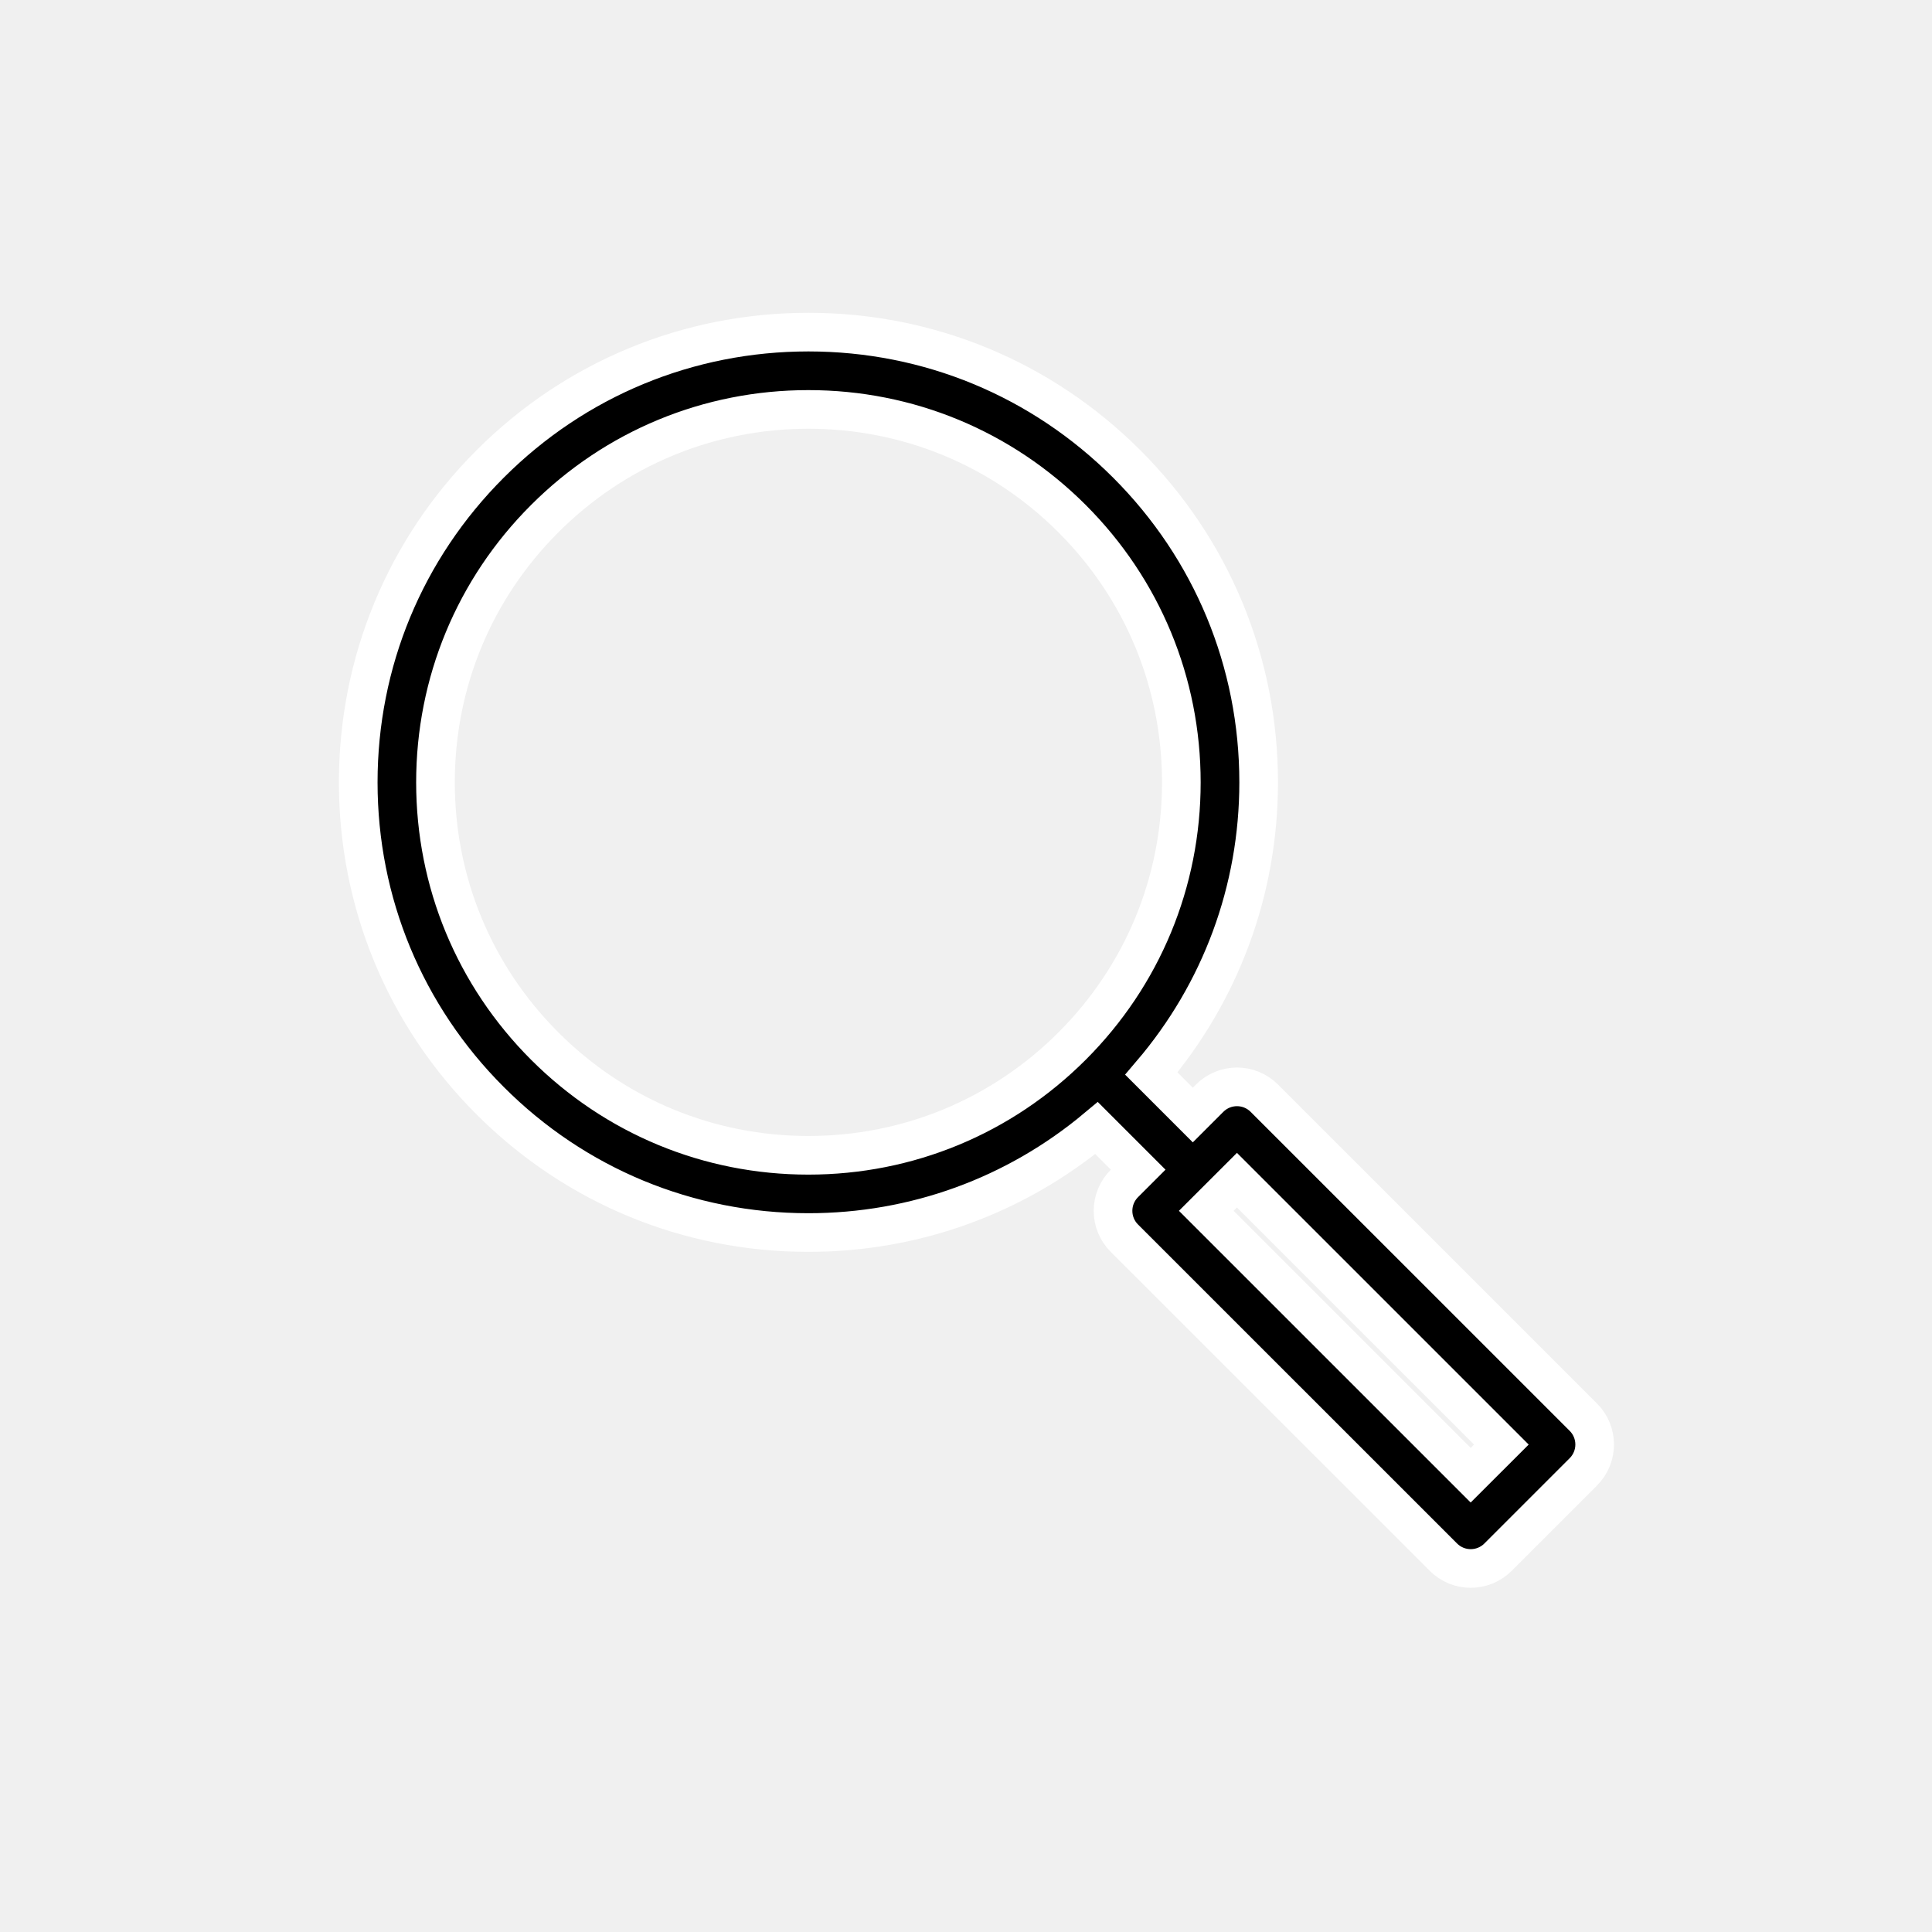
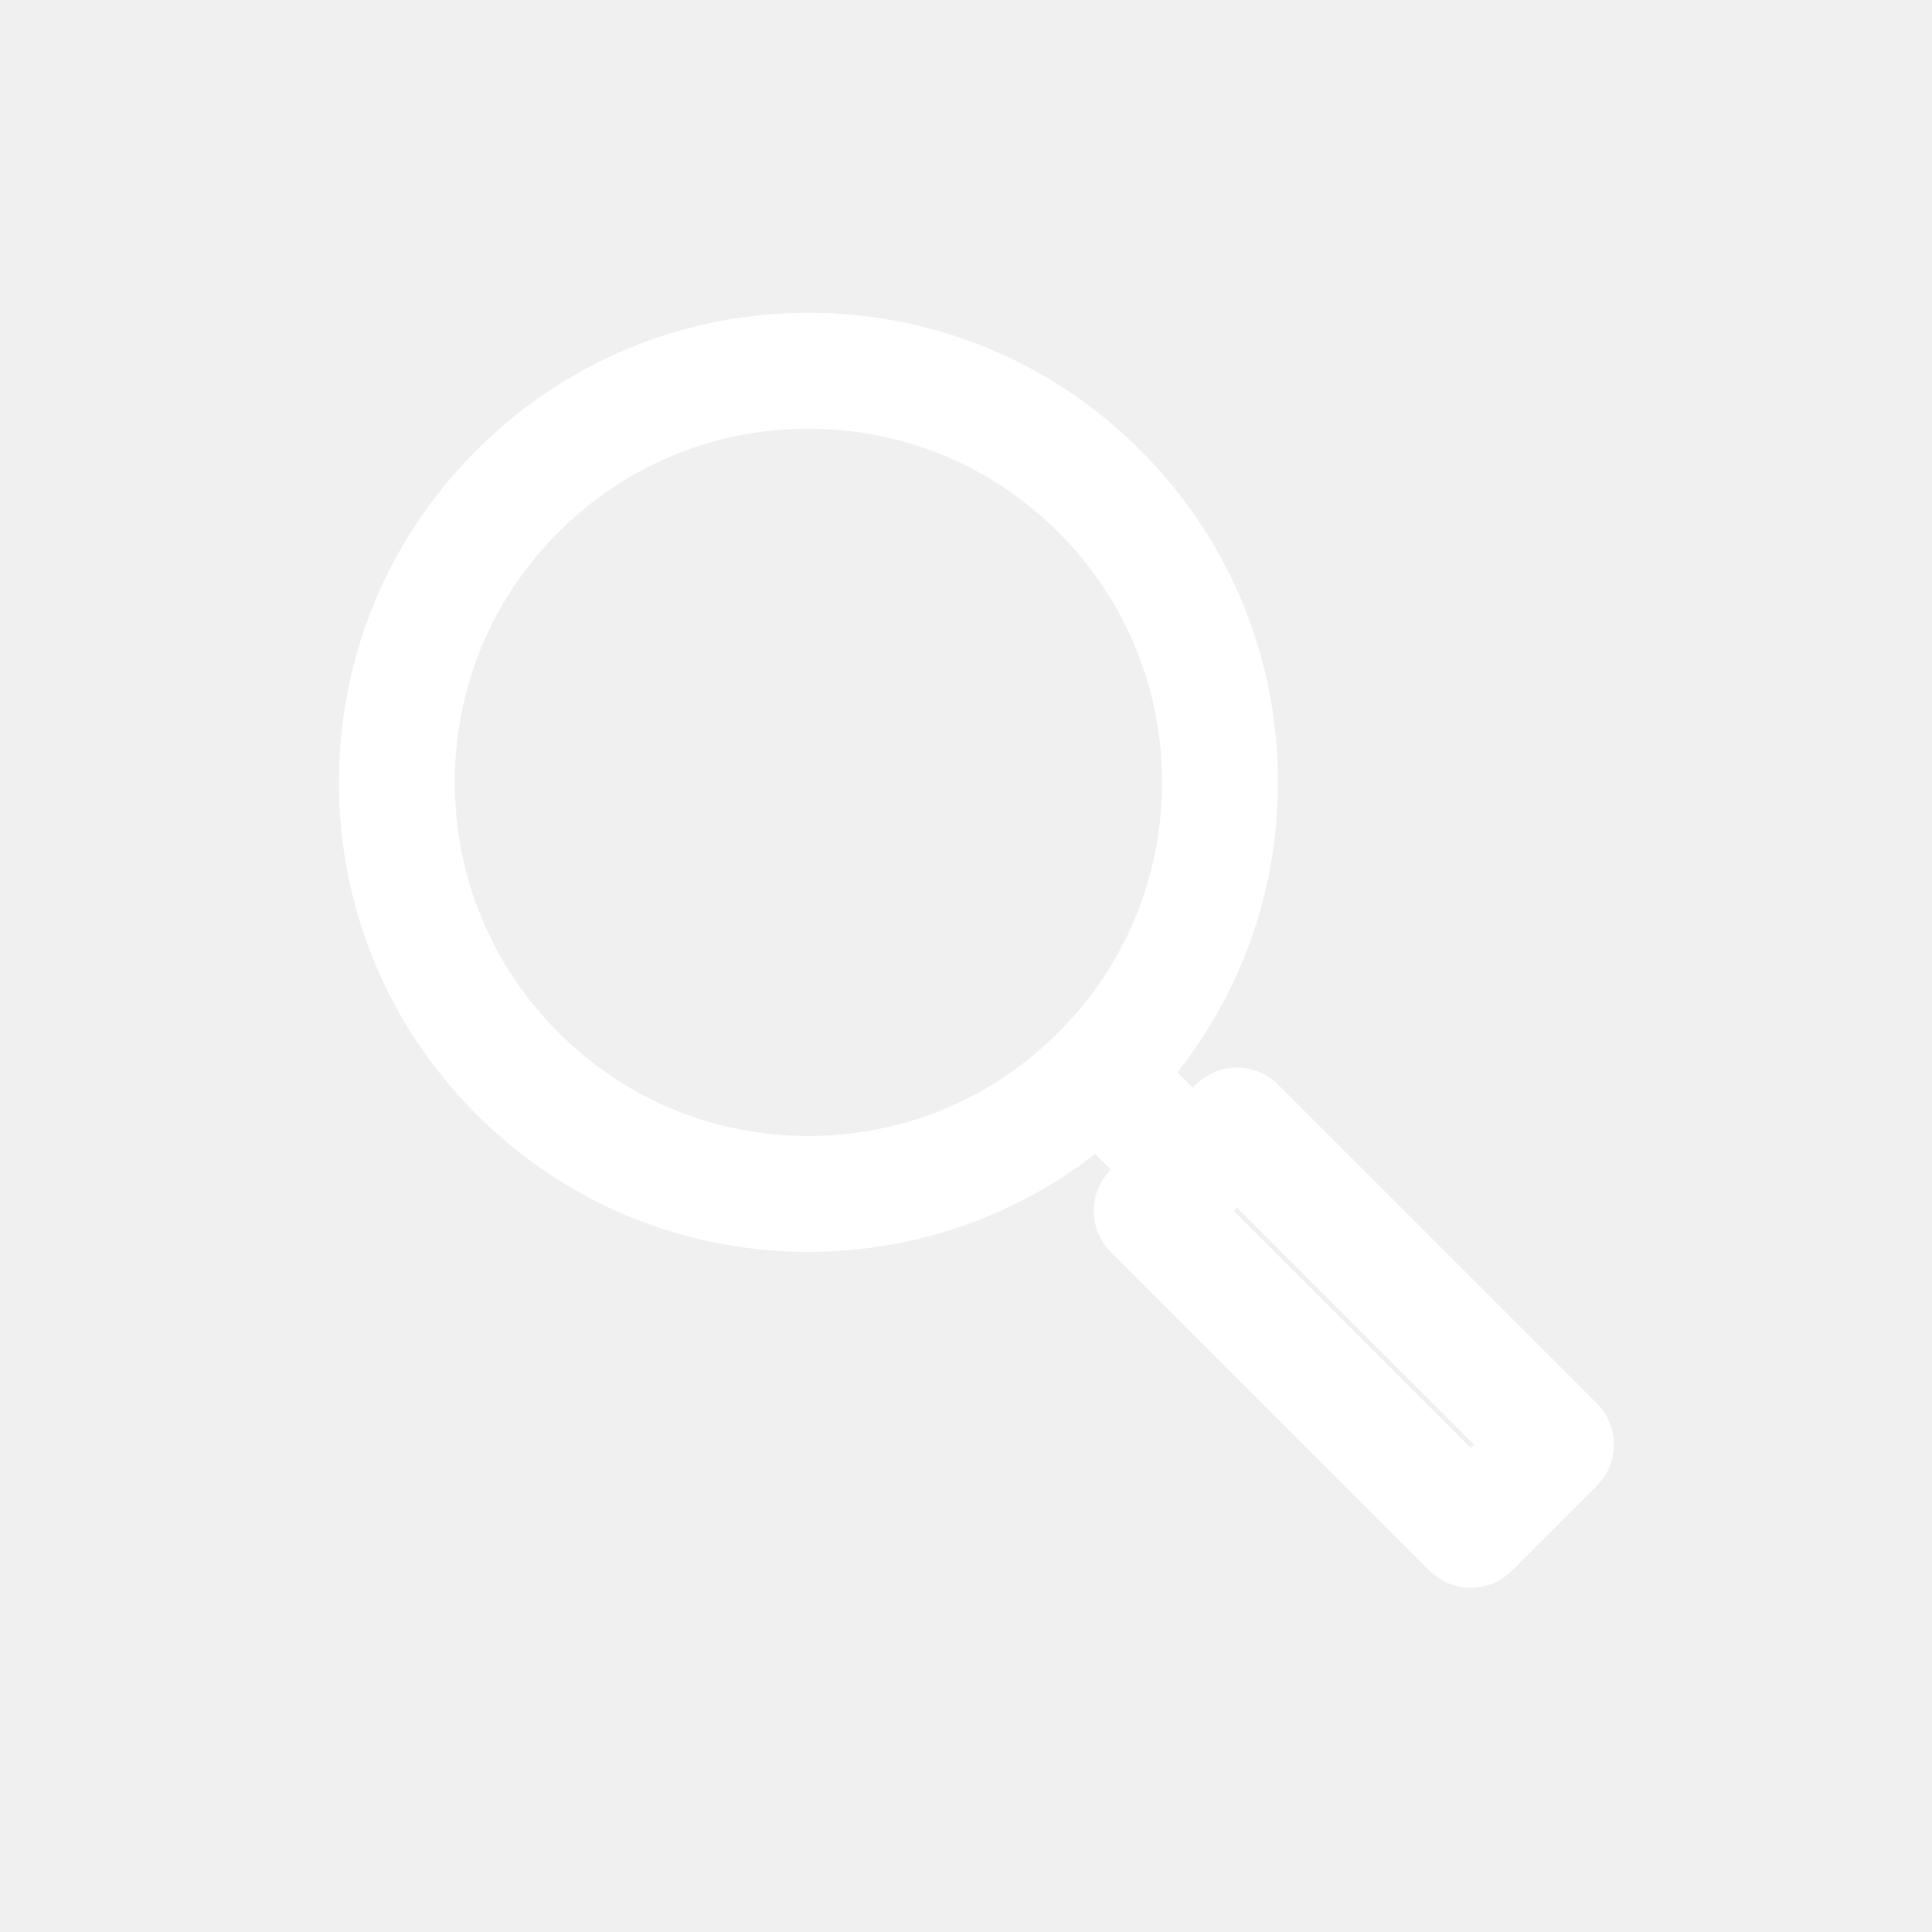
<svg xmlns="http://www.w3.org/2000/svg" height="800px" width="800px" version="1.1" id="Layer_1" viewBox="0 0 50.00 50.00" enable-background="new 0 0 50 50" xml:space="preserve" fill="#ffffff" stroke="#ffffff">
  <g id="SVGRepo_bgCarrier" stroke-width="0" />
  <g id="SVGRepo_tracerCarrier" stroke-linecap="round" stroke-linejoin="round" />
  <g id="SVGRepo_iconCarrier">
-     <path fill="#000000" d="M20.921,31.898c2.758,0,5.367-0.956,7.458-2.704l1.077,1.077l-0.358,0.358 c-0.188,0.188-0.293,0.442-0.293,0.707s0.105,0.52,0.293,0.707l8.257,8.256c0.195,0.195,0.451,0.293,0.707,0.293 s0.512-0.098,0.707-0.293l2.208-2.208c0.188-0.188,0.293-0.442,0.293-0.707s-0.105-0.52-0.293-0.707l-8.257-8.256 c-0.391-0.391-1.023-0.391-1.414,0l-0.436,0.436l-1.073-1.073c1.793-2.104,2.777-4.743,2.777-7.537c0-3.112-1.212-6.038-3.413-8.239 s-5.127-3.413-8.239-3.413s-6.038,1.212-8.238,3.413c-2.201,2.201-3.413,5.126-3.413,8.239c0,3.112,1.212,6.038,3.413,8.238 C14.883,30.687,17.809,31.898,20.921,31.898z M38.855,37.385l-0.794,0.793l-6.843-6.842l0.794-0.793L38.855,37.385z M14.097,13.423 c1.823-1.823,4.246-2.827,6.824-2.827s5.002,1.004,6.825,2.827c1.823,1.823,2.827,4.247,2.827,6.825 c0,2.578-1.004,5.001-2.827,6.824c-1.823,1.823-4.247,2.827-6.825,2.827s-5.001-1.004-6.824-2.827 c-1.823-1.823-2.827-4.247-2.827-6.824C11.27,17.669,12.273,15.246,14.097,13.423z" />
+     <path fill="#ffffff" d="M20.921,31.898c2.758,0,5.367-0.956,7.458-2.704l1.077,1.077l-0.358,0.358 c-0.188,0.188-0.293,0.442-0.293,0.707s0.105,0.52,0.293,0.707l8.257,8.256c0.195,0.195,0.451,0.293,0.707,0.293 s0.512-0.098,0.707-0.293l2.208-2.208c0.188-0.188,0.293-0.442,0.293-0.707s-0.105-0.52-0.293-0.707l-8.257-8.256 c-0.391-0.391-1.023-0.391-1.414,0l-0.436,0.436l-1.073-1.073c1.793-2.104,2.777-4.743,2.777-7.537c0-3.112-1.212-6.038-3.413-8.239 s-5.127-3.413-8.239-3.413s-6.038,1.212-8.238,3.413c-2.201,2.201-3.413,5.126-3.413,8.239c0,3.112,1.212,6.038,3.413,8.238 C14.883,30.687,17.809,31.898,20.921,31.898z M38.855,37.385l-0.794,0.793l-6.843-6.842l0.794-0.793L38.855,37.385z M14.097,13.423 c1.823-1.823,4.246-2.827,6.824-2.827s5.002,1.004,6.825,2.827c1.823,1.823,2.827,4.247,2.827,6.825 c0,2.578-1.004,5.001-2.827,6.824c-1.823,1.823-4.247,2.827-6.825,2.827s-5.001-1.004-6.824-2.827 c-1.823-1.823-2.827-4.247-2.827-6.824C11.27,17.669,12.273,15.246,14.097,13.423z" />
  </g>
</svg>
